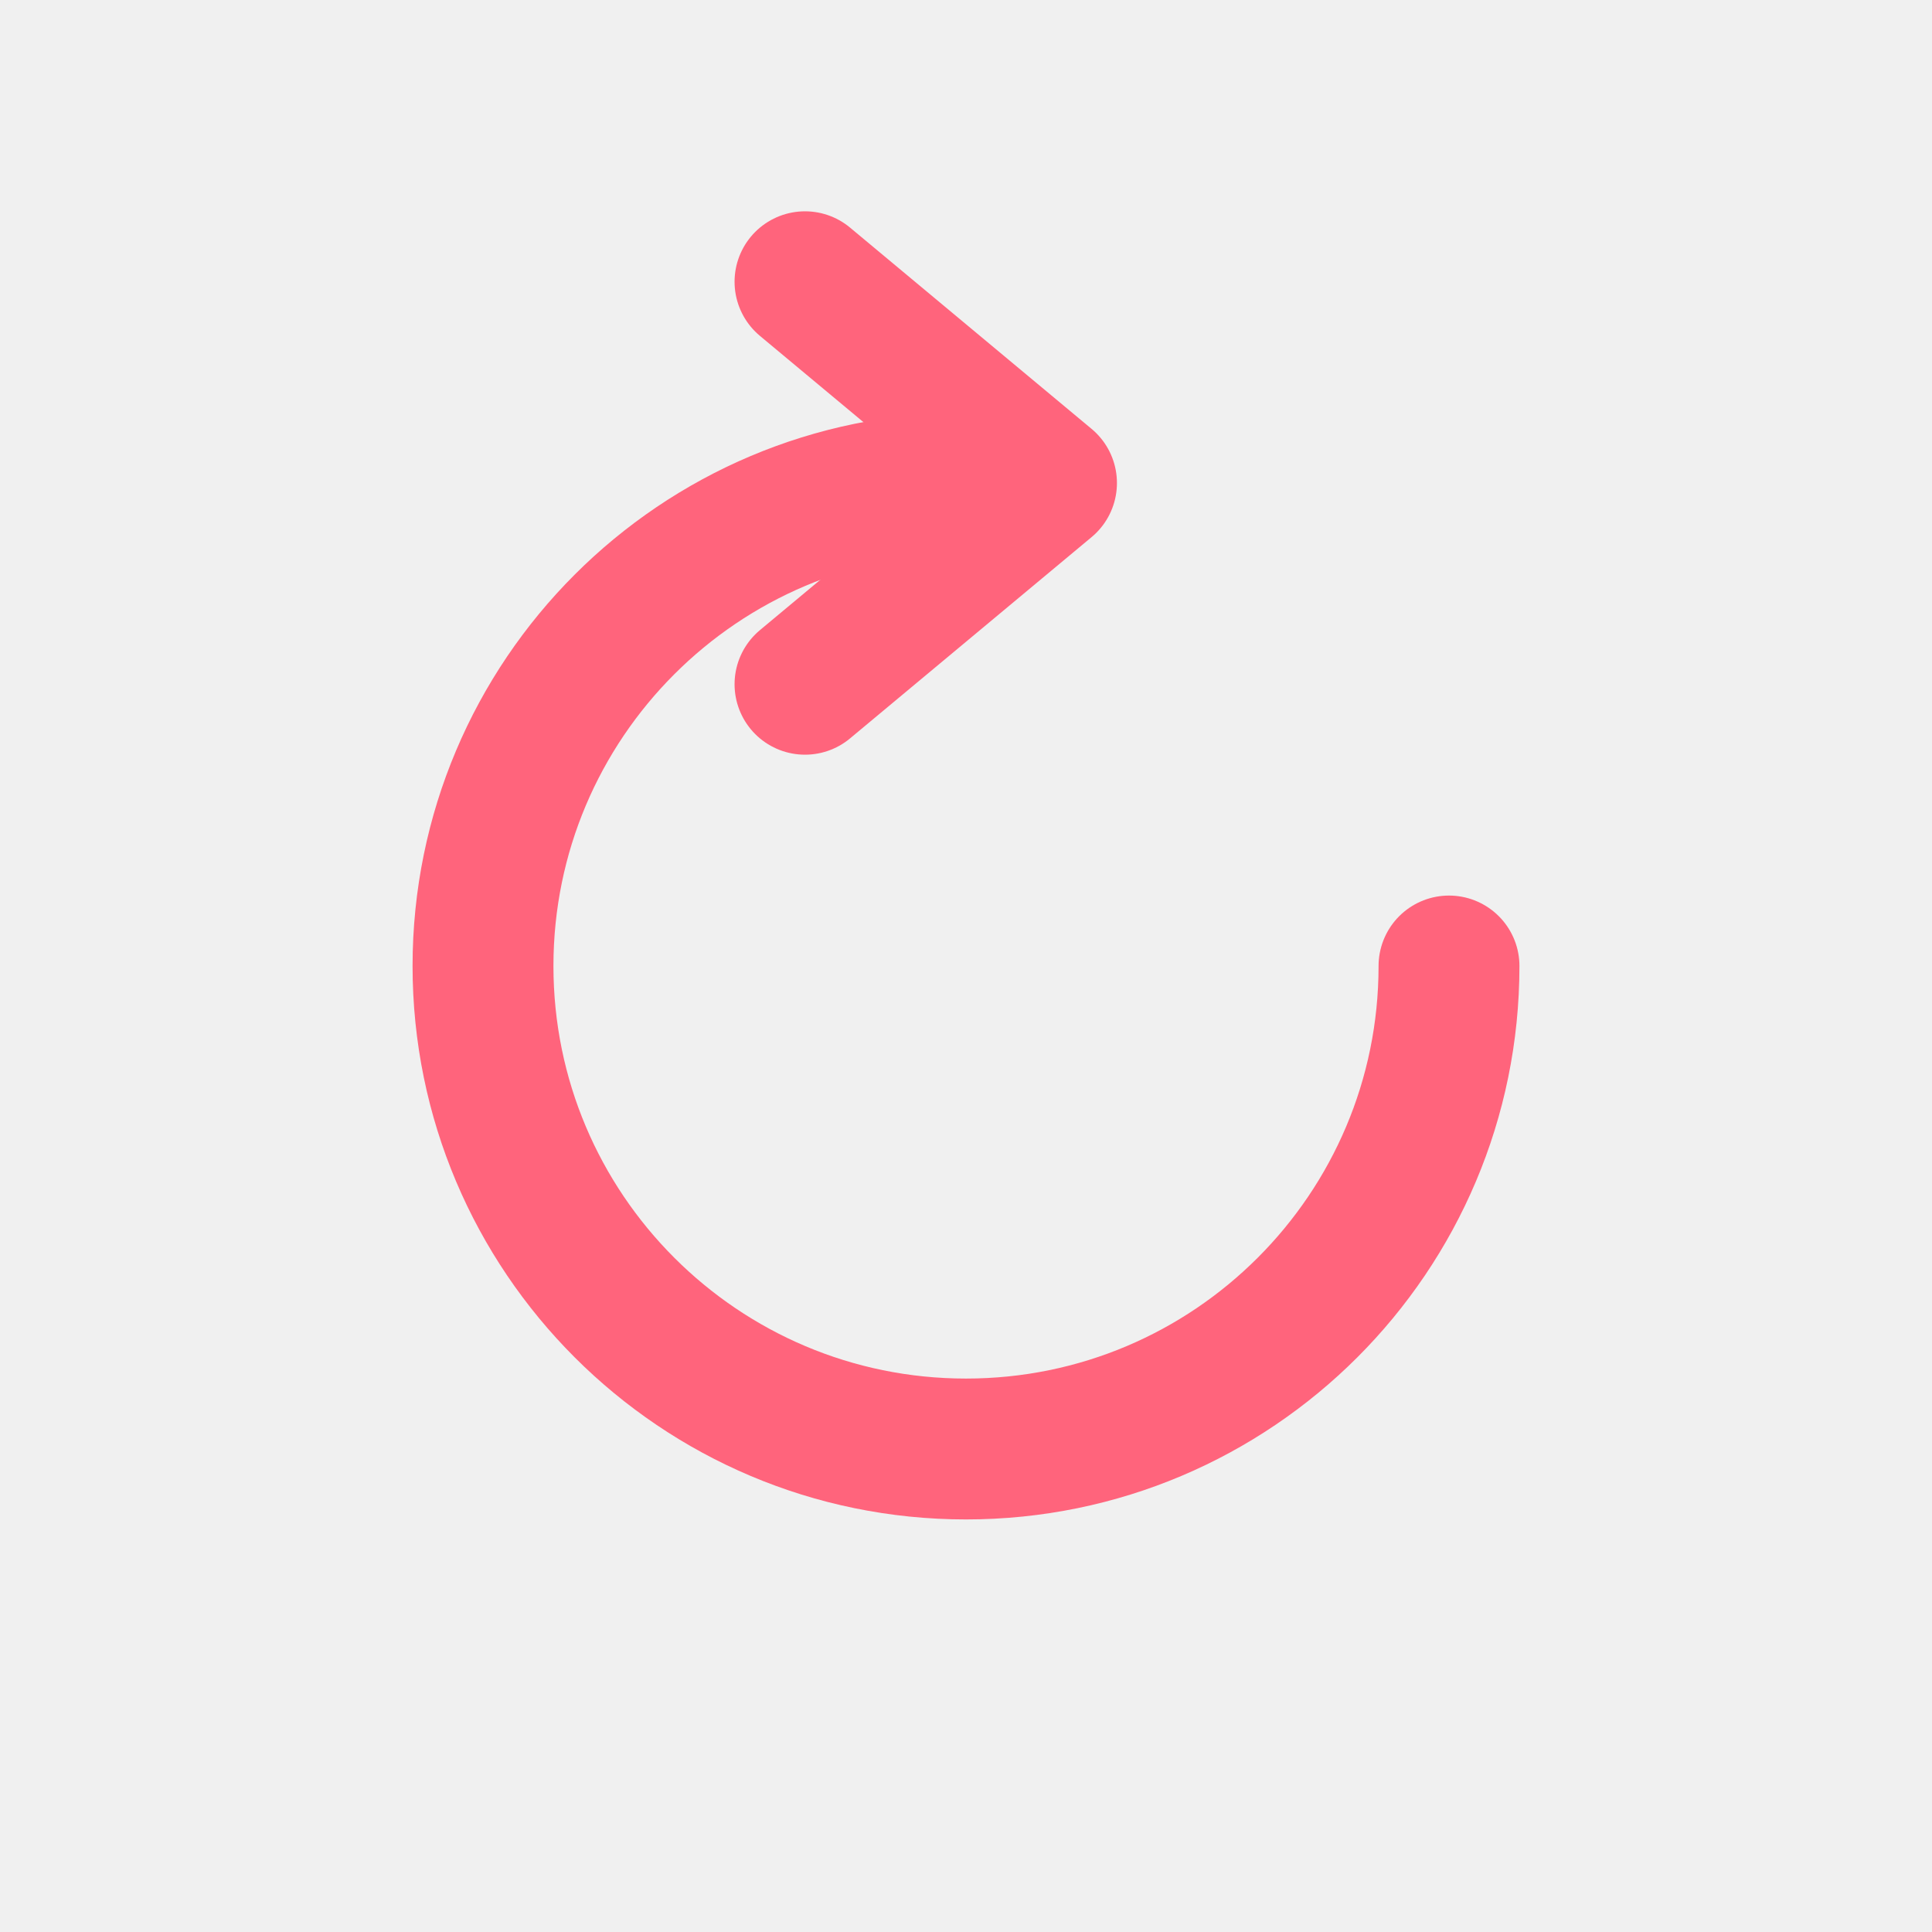
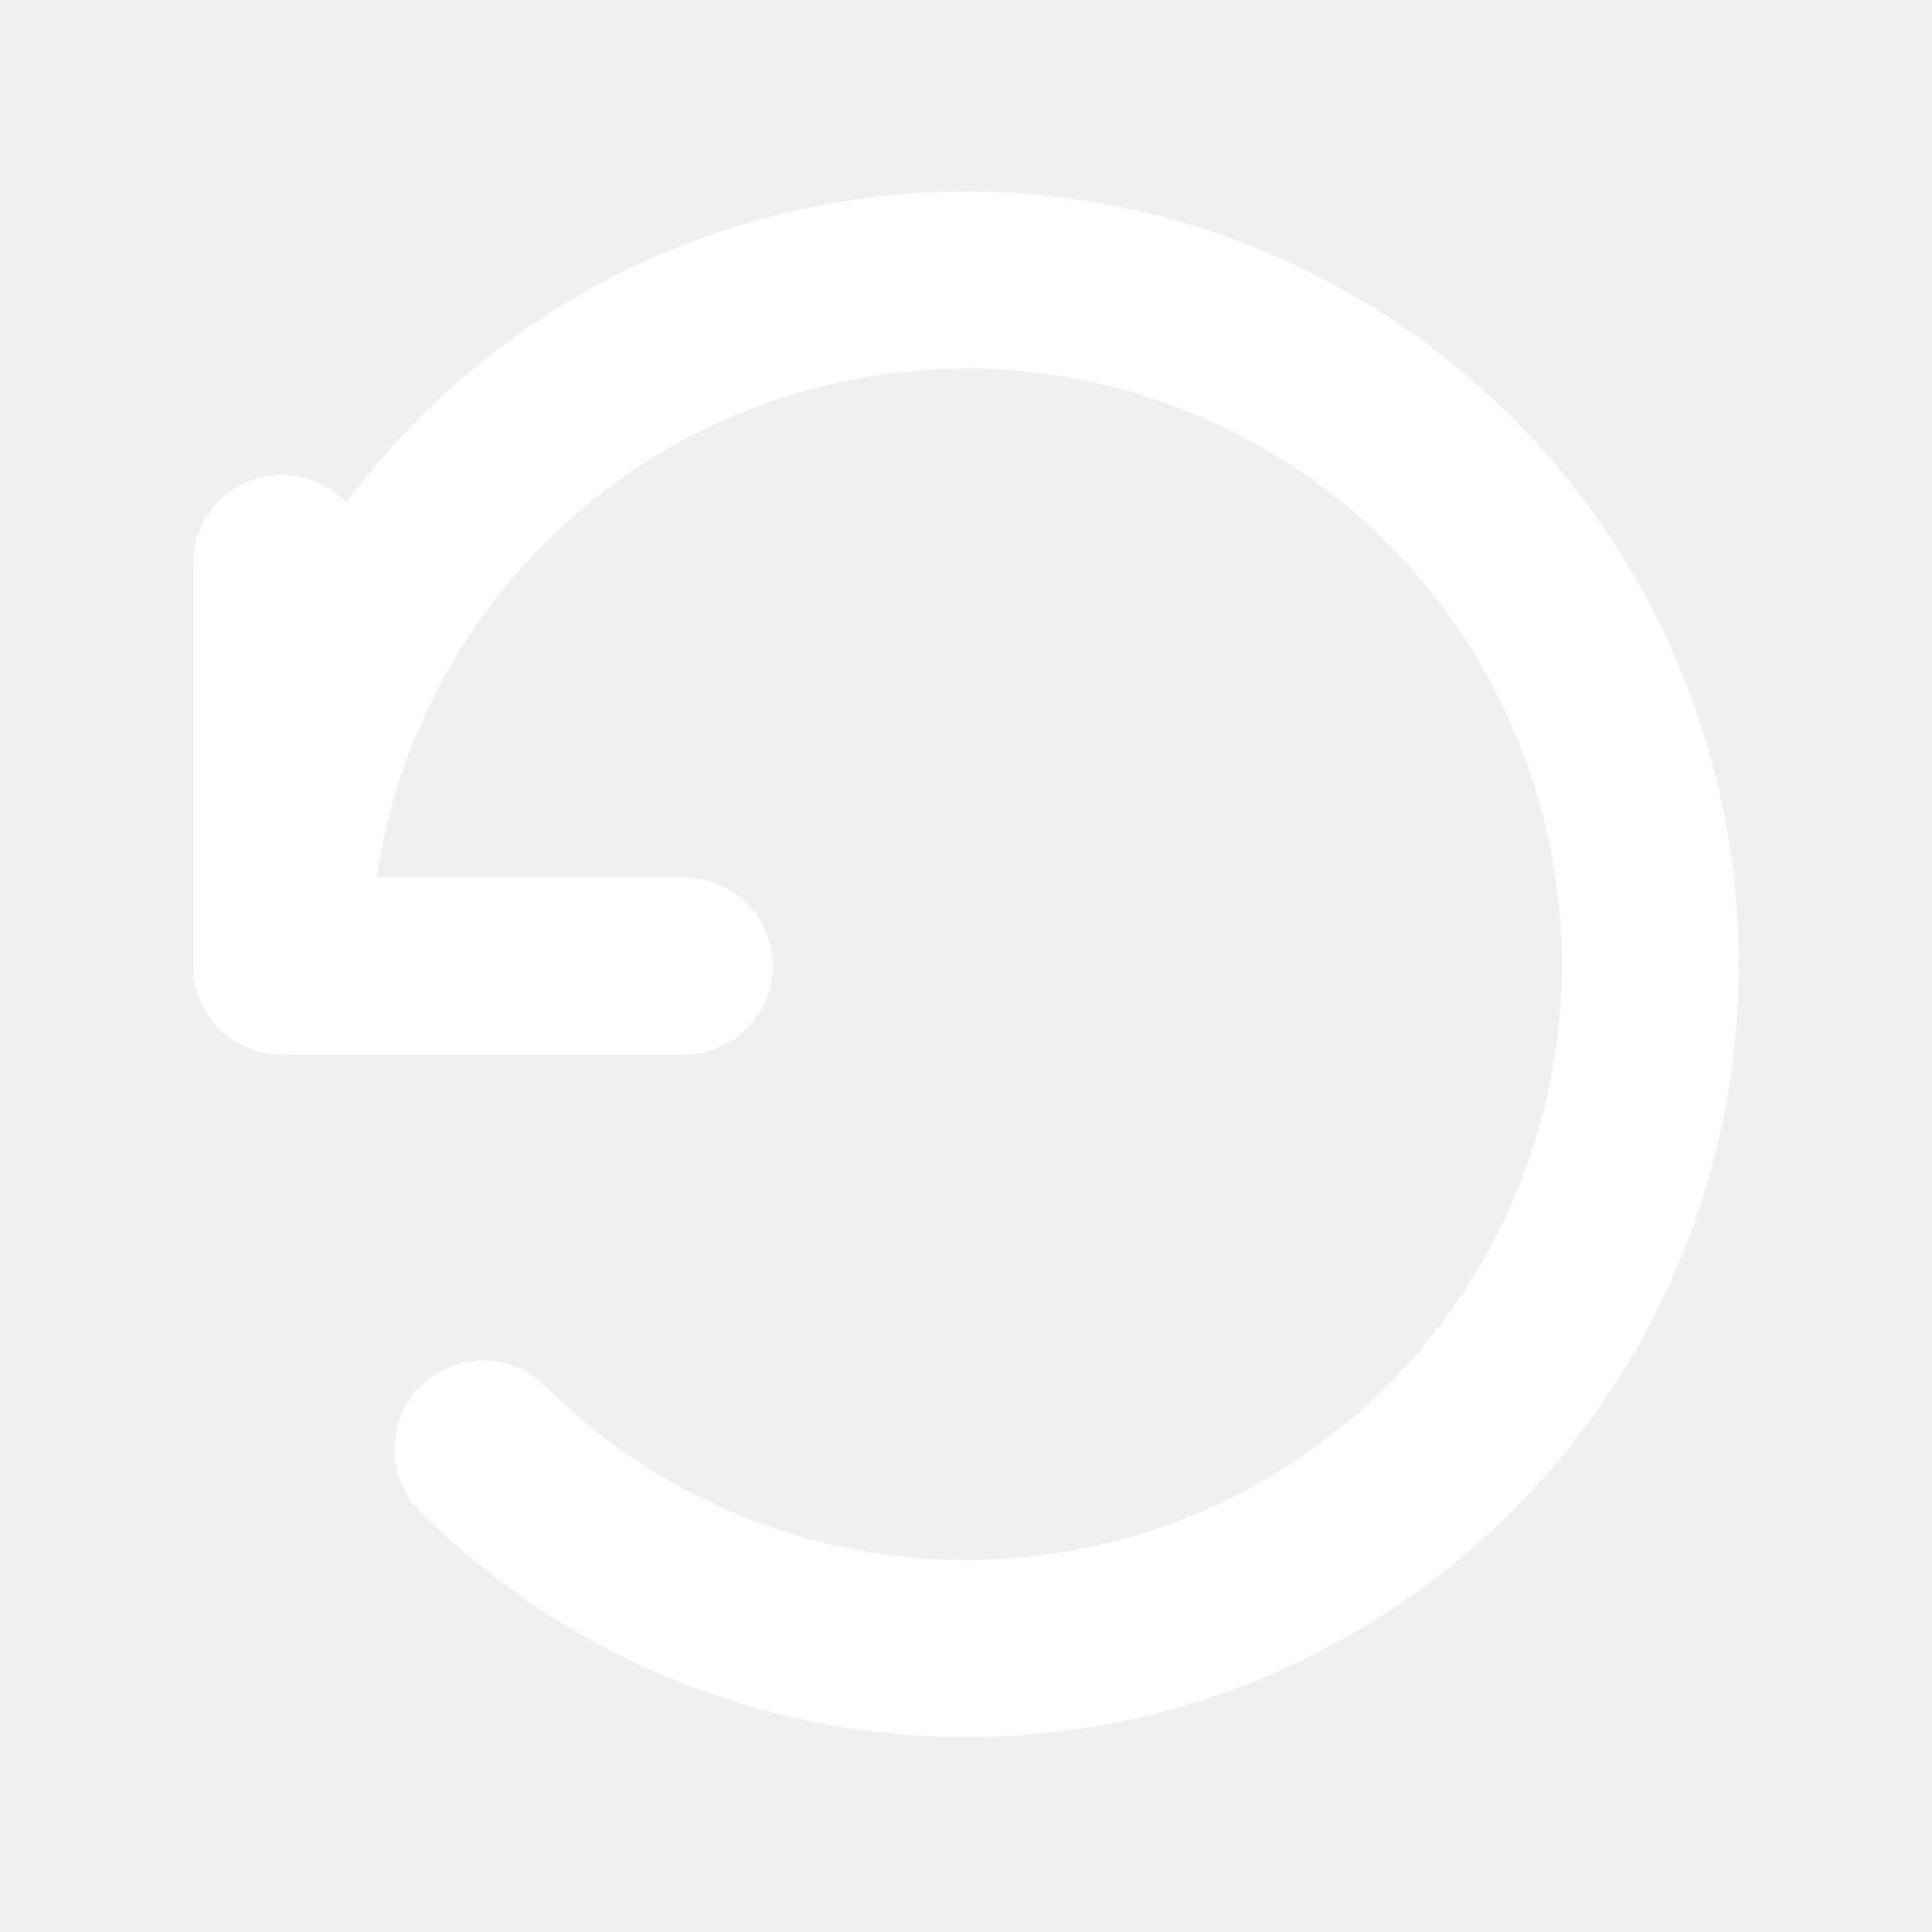
- <svg xmlns="http://www.w3.org/2000/svg" width="48" height="48" viewBox="0 0 48 48">
-   <path d="M 24 12 A 12 12 0 1 0 36 24" fill="none" stroke="#FF647C" stroke-width="3.5" stroke-linecap="round" />
-   <polyline points="20 7 26 12 20 17" fill="none" stroke="#FF647C" stroke-width="3.5" stroke-linecap="round" stroke-linejoin="round" />
+ <svg xmlns="http://www.w3.org/2000/svg" width="24" height="24" viewBox="0 0 24 24" fill="none" stroke="#FFFFFF" stroke-width="2.2" stroke-linecap="round" stroke-linejoin="round">
+   <path d="M3.5 12a8.5 8.5 0 1 1 2.5 6" />
+   <polyline points="3.5 7 3.5 12 8.5 12" />
</svg>
